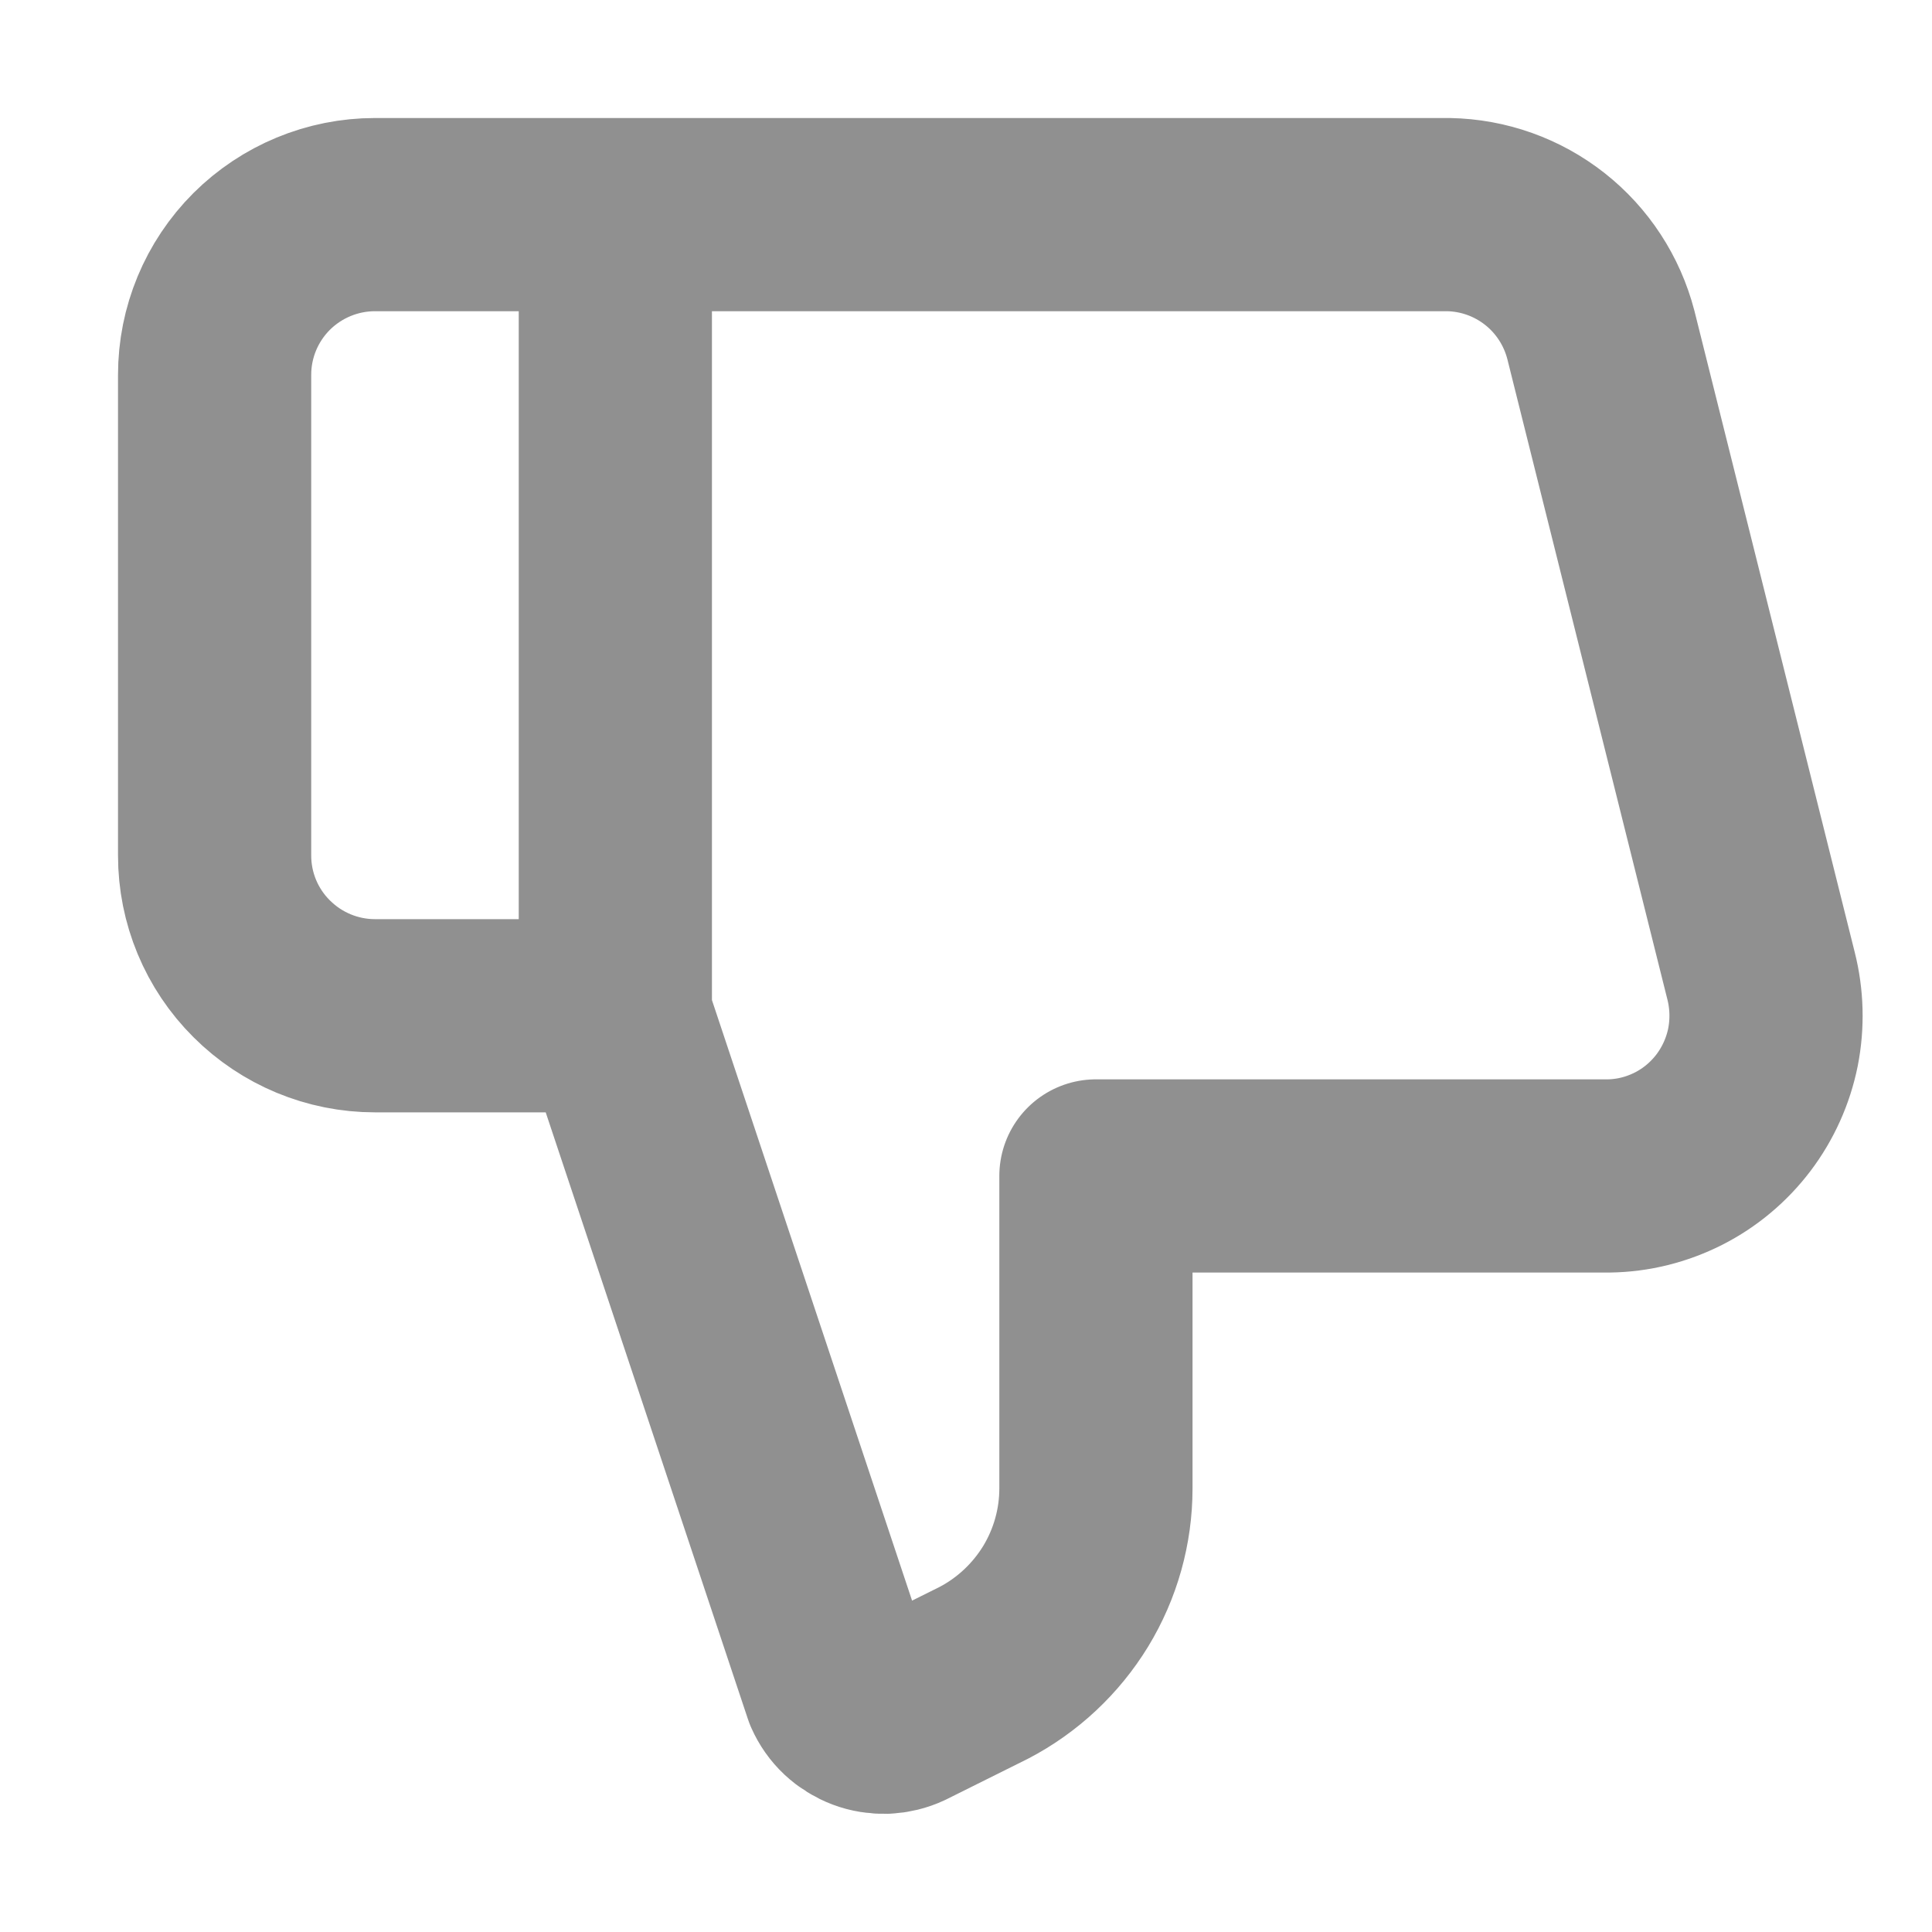
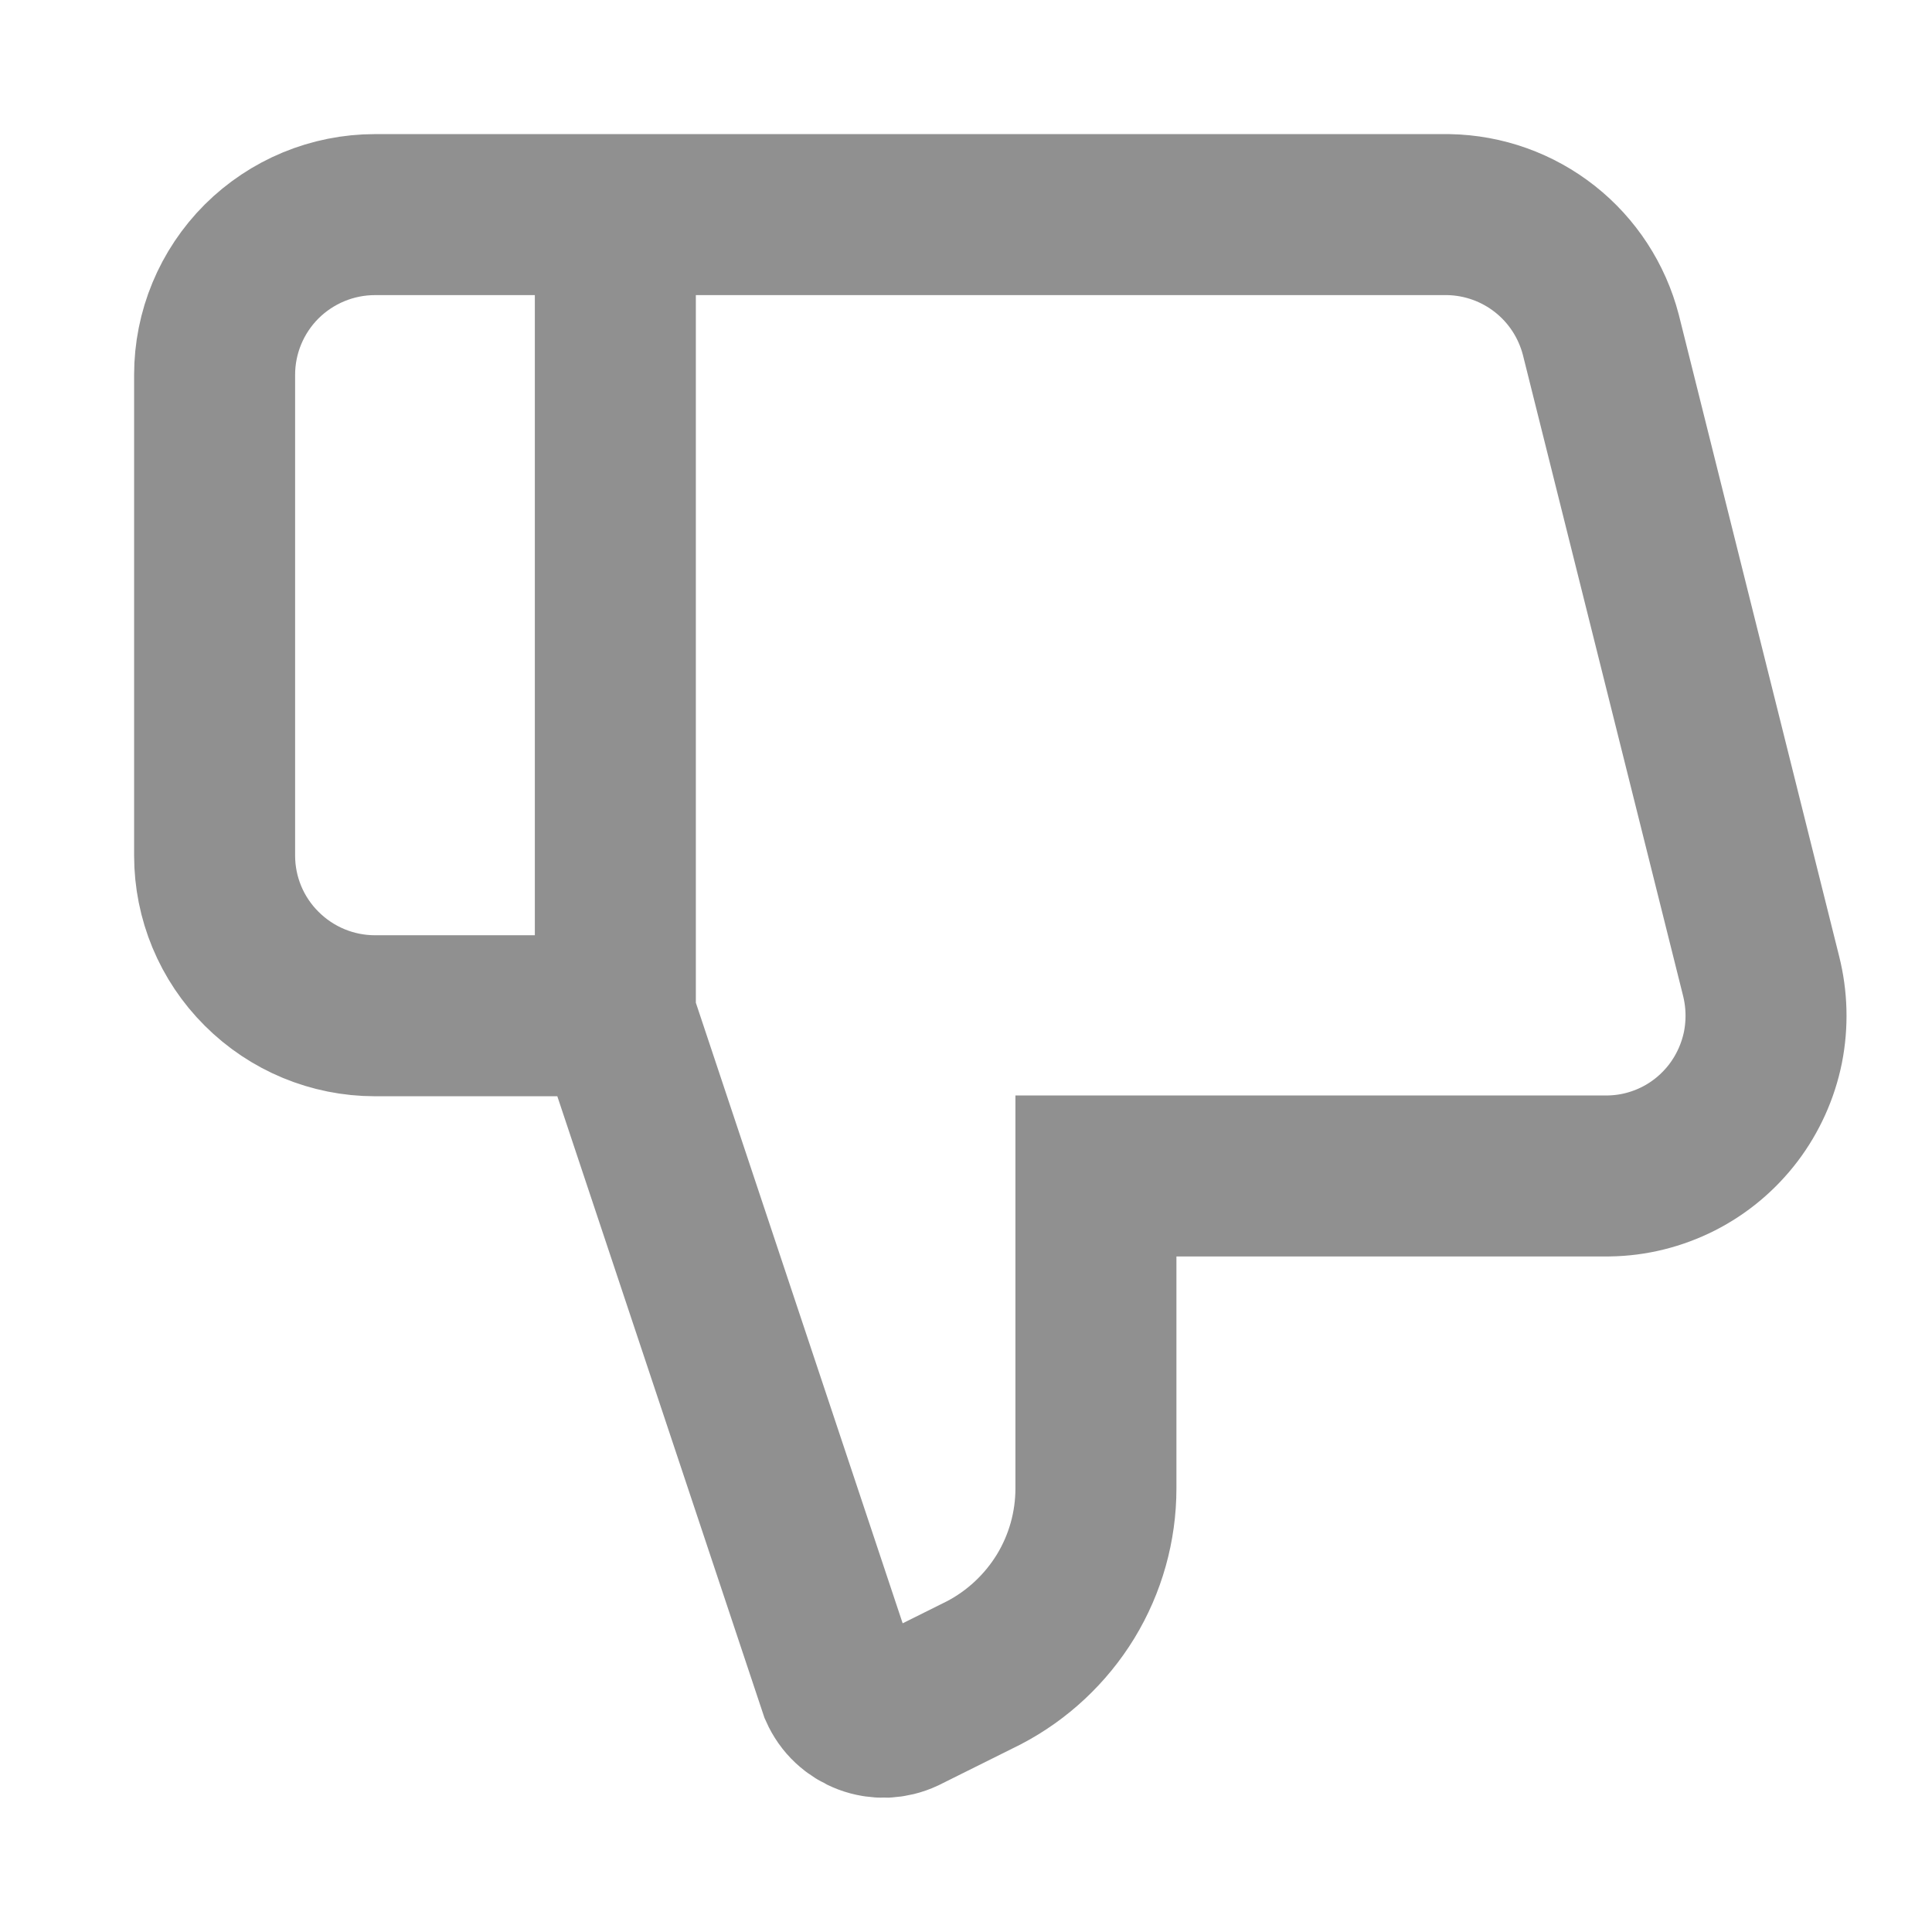
<svg xmlns="http://www.w3.org/2000/svg" width="12" height="12" viewBox="0 0 12 12" fill="none">
-   <path d="M3.822 6.309L5.215 10.489C5.231 10.525 5.254 10.558 5.283 10.585C5.312 10.612 5.346 10.633 5.383 10.647C5.42 10.661 5.459 10.667 5.499 10.666C5.538 10.664 5.577 10.655 5.613 10.638L6.111 10.39C6.32 10.281 6.496 10.116 6.619 9.915C6.742 9.713 6.807 9.481 6.807 9.245V7.304H9.992C10.143 7.302 10.29 7.265 10.425 7.197C10.559 7.129 10.676 7.031 10.767 6.911C10.857 6.792 10.92 6.653 10.95 6.505C10.979 6.358 10.975 6.206 10.938 6.06L9.943 2.079C9.888 1.868 9.766 1.681 9.596 1.547C9.425 1.412 9.215 1.337 8.997 1.333H2.329C2.065 1.333 1.812 1.438 1.625 1.624C1.438 1.811 1.333 2.064 1.333 2.328V5.314C1.333 5.578 1.438 5.831 1.625 6.017C1.812 6.204 2.065 6.309 2.329 6.309H3.822ZM3.822 6.309V1.333" stroke="#909090" stroke-width="1.2" stroke-linecap="round" stroke-linejoin="round" />
+   <path d="M3.822 6.309L5.215 10.489C5.231 10.525 5.254 10.558 5.283 10.585C5.312 10.612 5.346 10.633 5.383 10.647C5.42 10.661 5.459 10.667 5.499 10.666C5.538 10.664 5.577 10.655 5.613 10.638L6.111 10.39C6.32 10.281 6.496 10.116 6.619 9.915C6.742 9.713 6.807 9.481 6.807 9.245V7.304H9.992C10.143 7.302 10.29 7.265 10.425 7.197C10.559 7.129 10.676 7.031 10.767 6.911C10.857 6.792 10.92 6.653 10.95 6.505C10.979 6.358 10.975 6.206 10.938 6.06L9.943 2.079C9.888 1.868 9.766 1.681 9.596 1.547C9.425 1.412 9.215 1.337 8.997 1.333H2.329C2.065 1.333 1.812 1.438 1.625 1.624C1.438 1.811 1.333 2.064 1.333 2.328V5.314C1.333 5.578 1.438 5.831 1.625 6.017C1.812 6.204 2.065 6.309 2.329 6.309H3.822ZM3.822 6.309V1.333" stroke="#909090" strokeWidth="1.2" strokeLinecap="round" strokeLinejoin="round" />
</svg>
